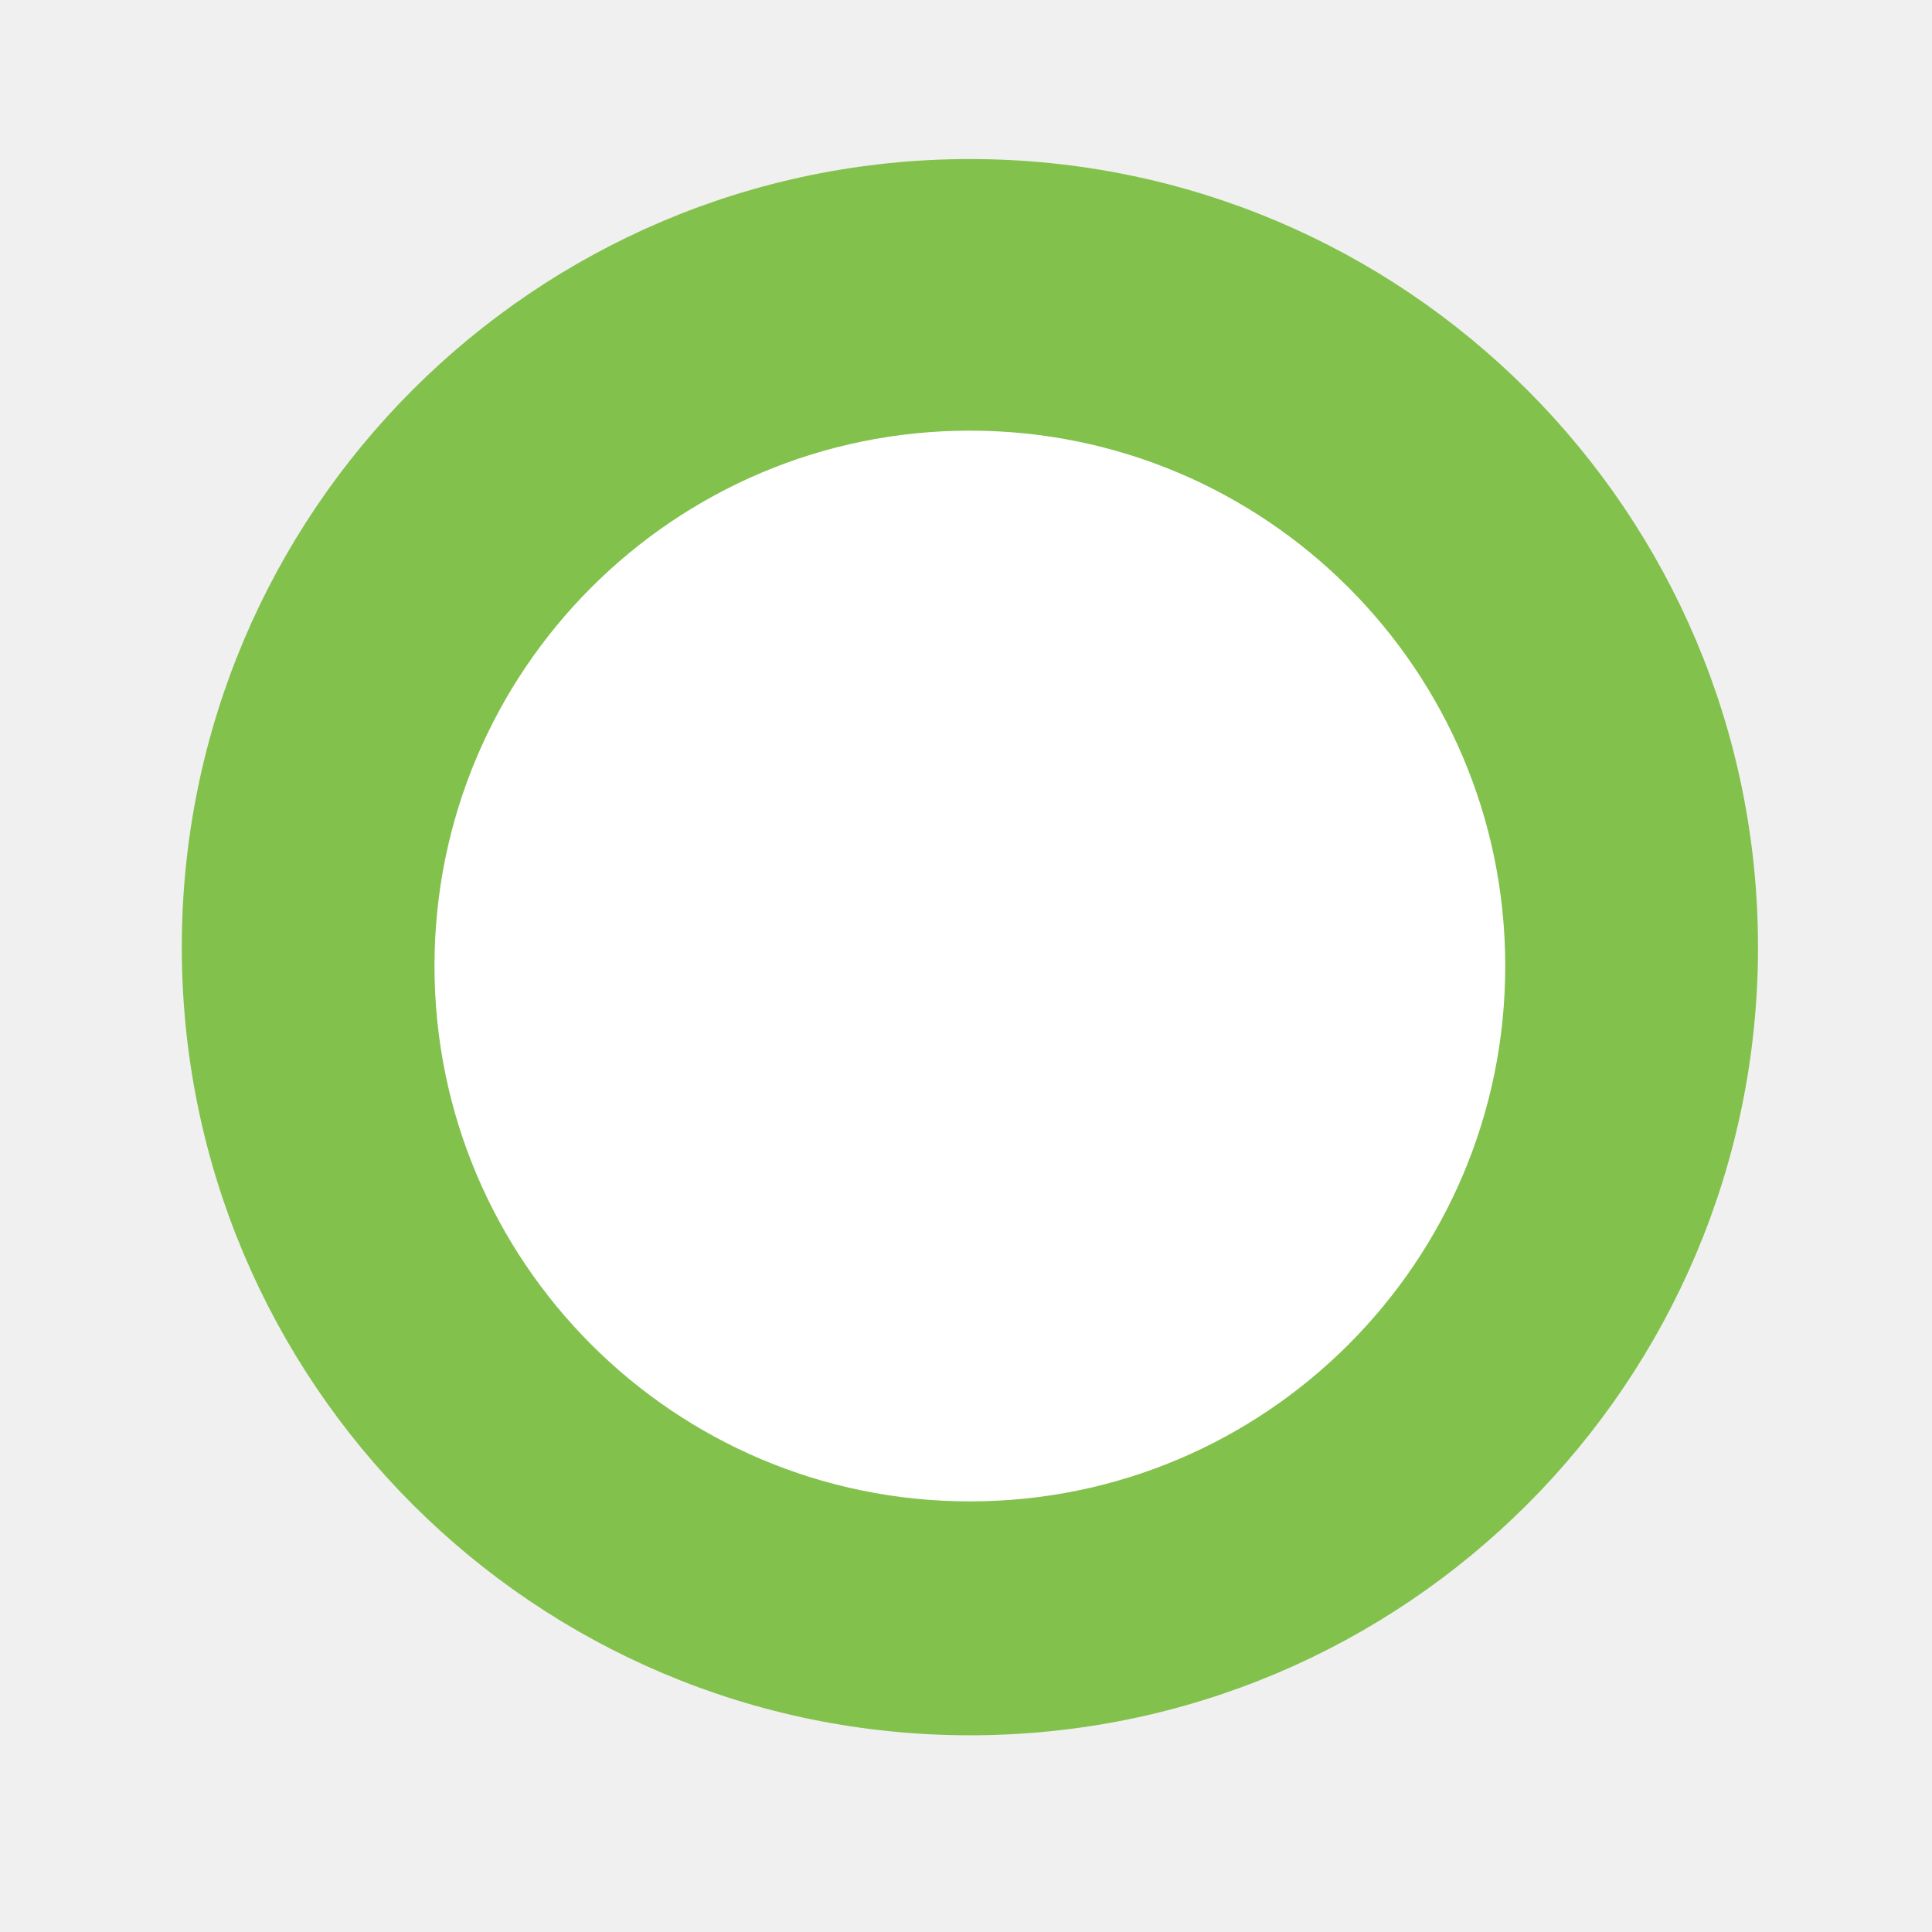
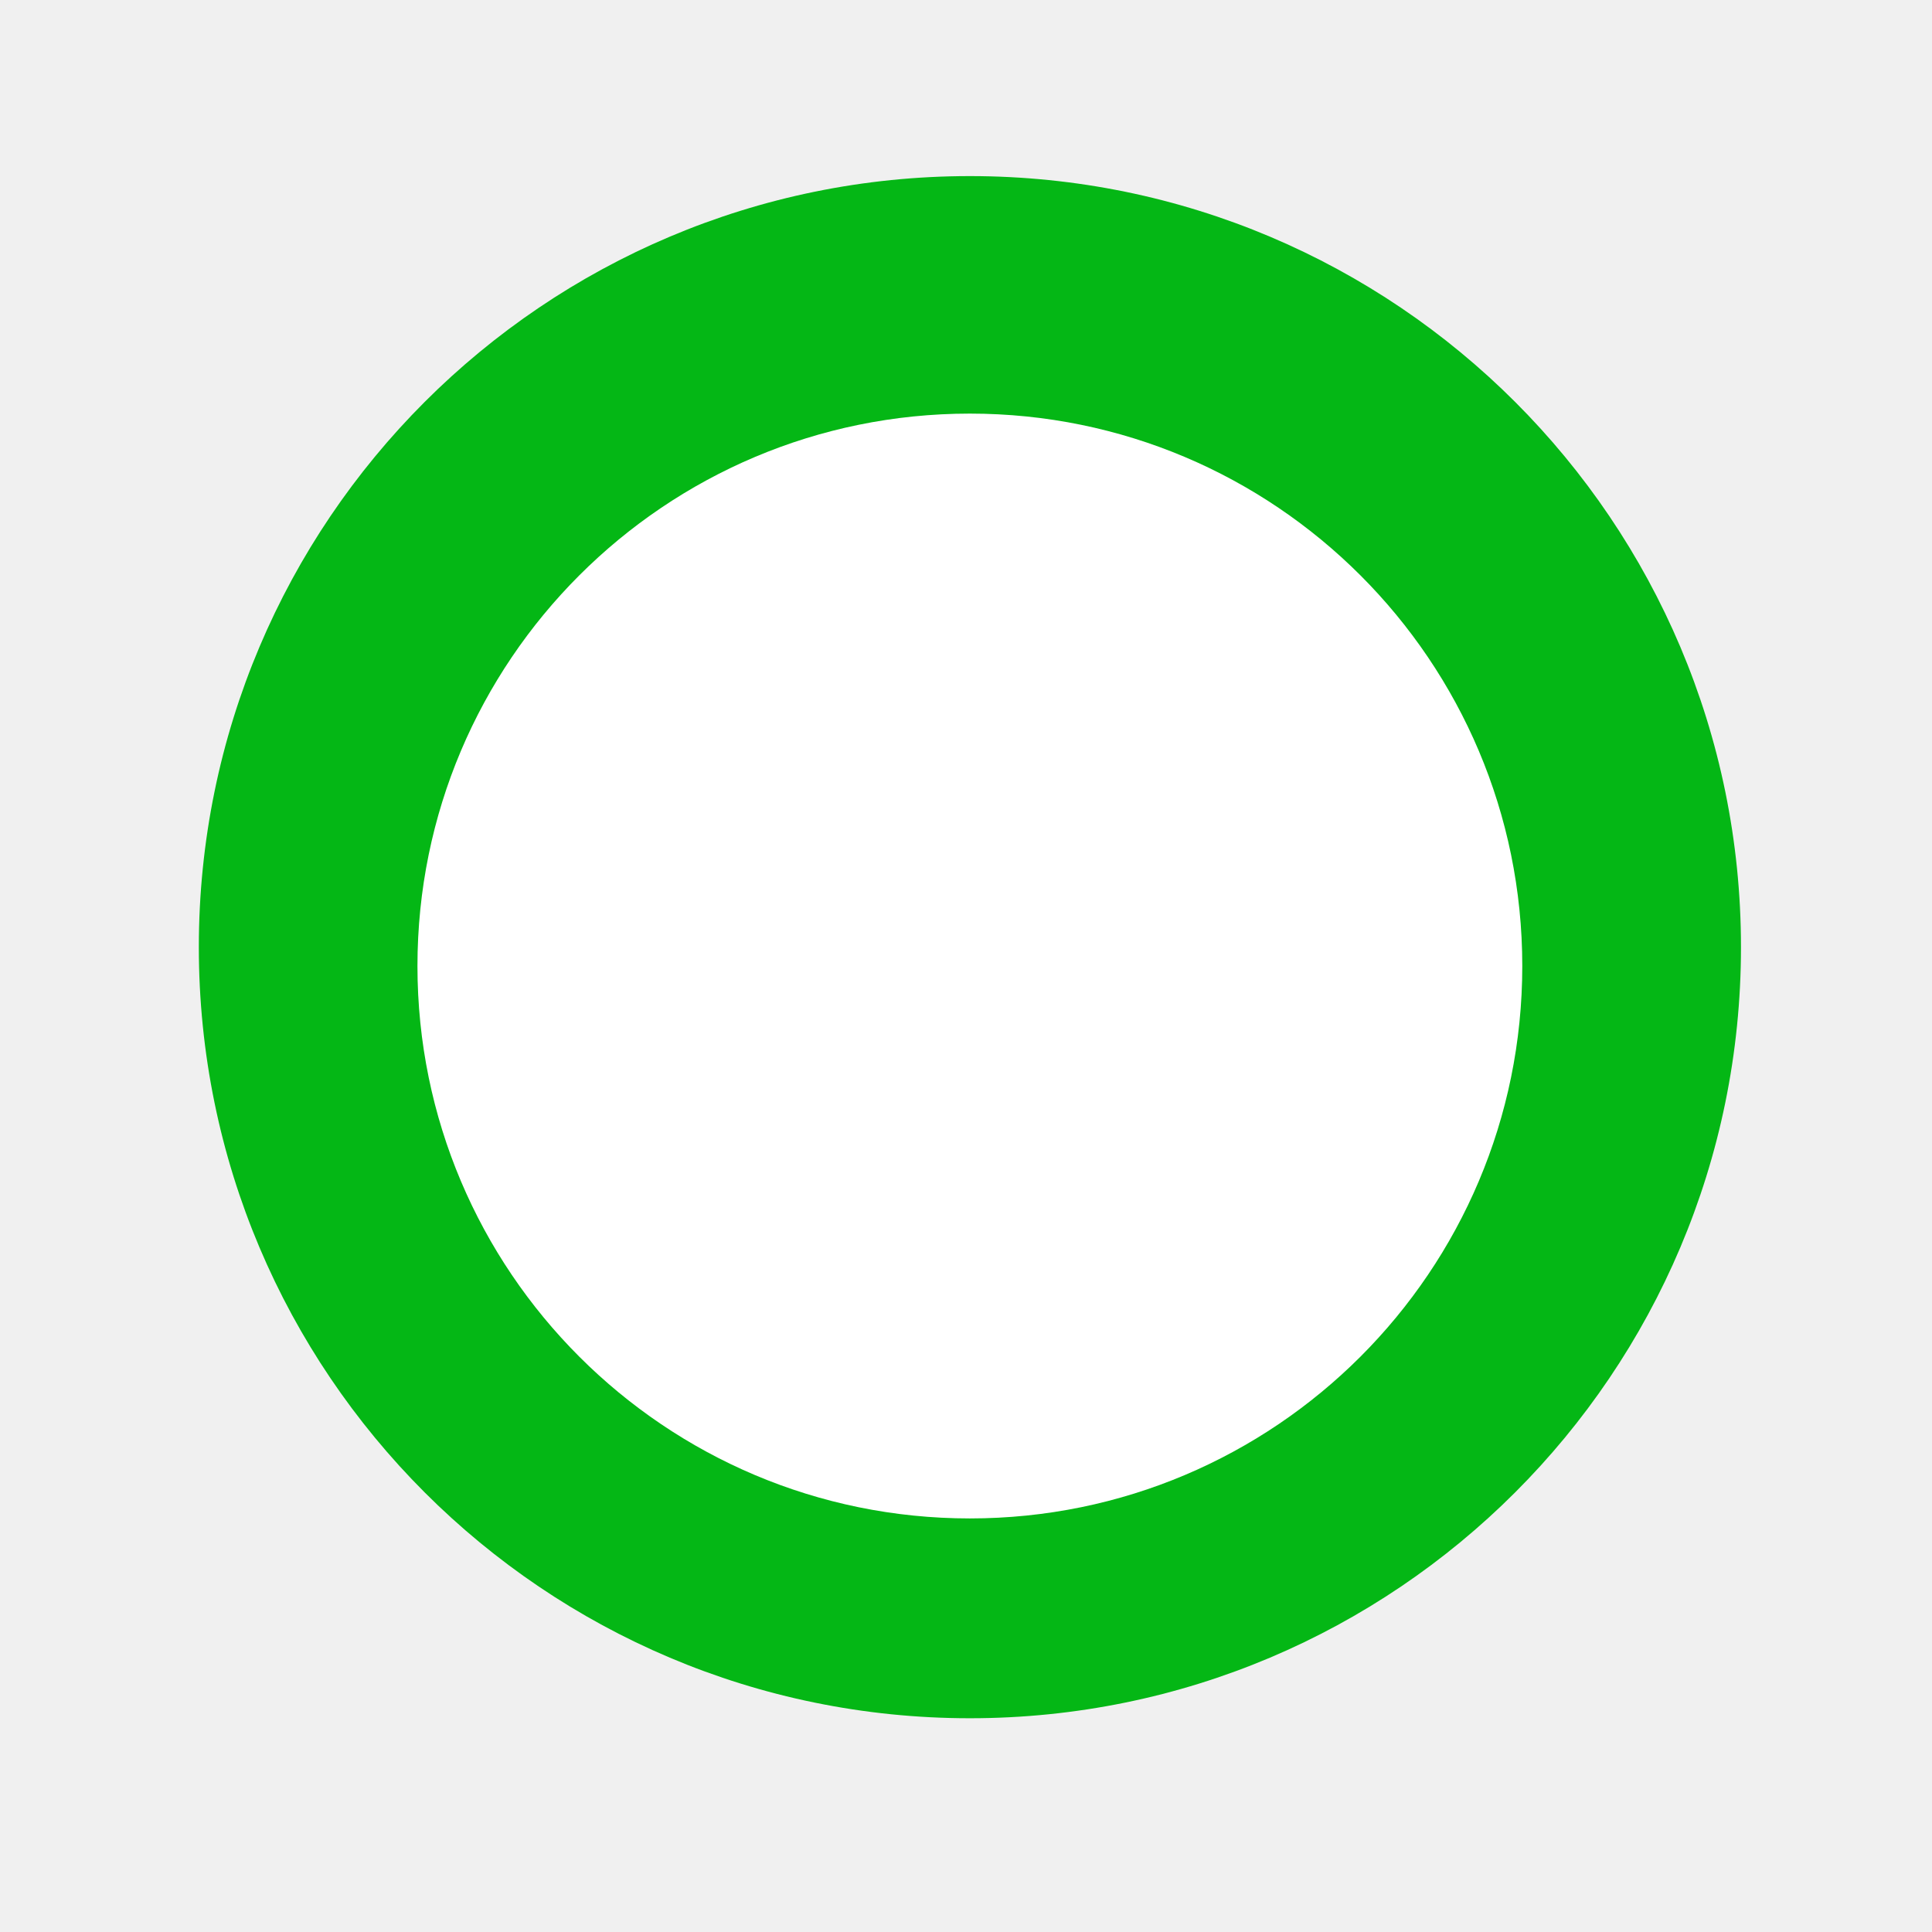
<svg xmlns="http://www.w3.org/2000/svg" version="1.1" id="Layer_1" x="0px" y="0px" width="56.689px" height="56.689px" viewBox="0 0 56.689 56.689" enable-background="new 0 0 56.689 56.689" xml:space="preserve">
-   <circle fill="#83C14D" stroke="#83C14D" stroke-miterlimit="10" cx="28.459" cy="27.792" r="22.625" />
-   <circle fill="#FFFFFF" stroke="#83C14D" stroke-miterlimit="10" cx="28.458" cy="28.345" r="16.209" />
+   <circle fill="#04B715" cx="28.459" cy="27.792" r="22.625" />
+   <circle fill="#FFFFFF" cx="28.458" cy="28.345" r="16.209" />
</svg>
